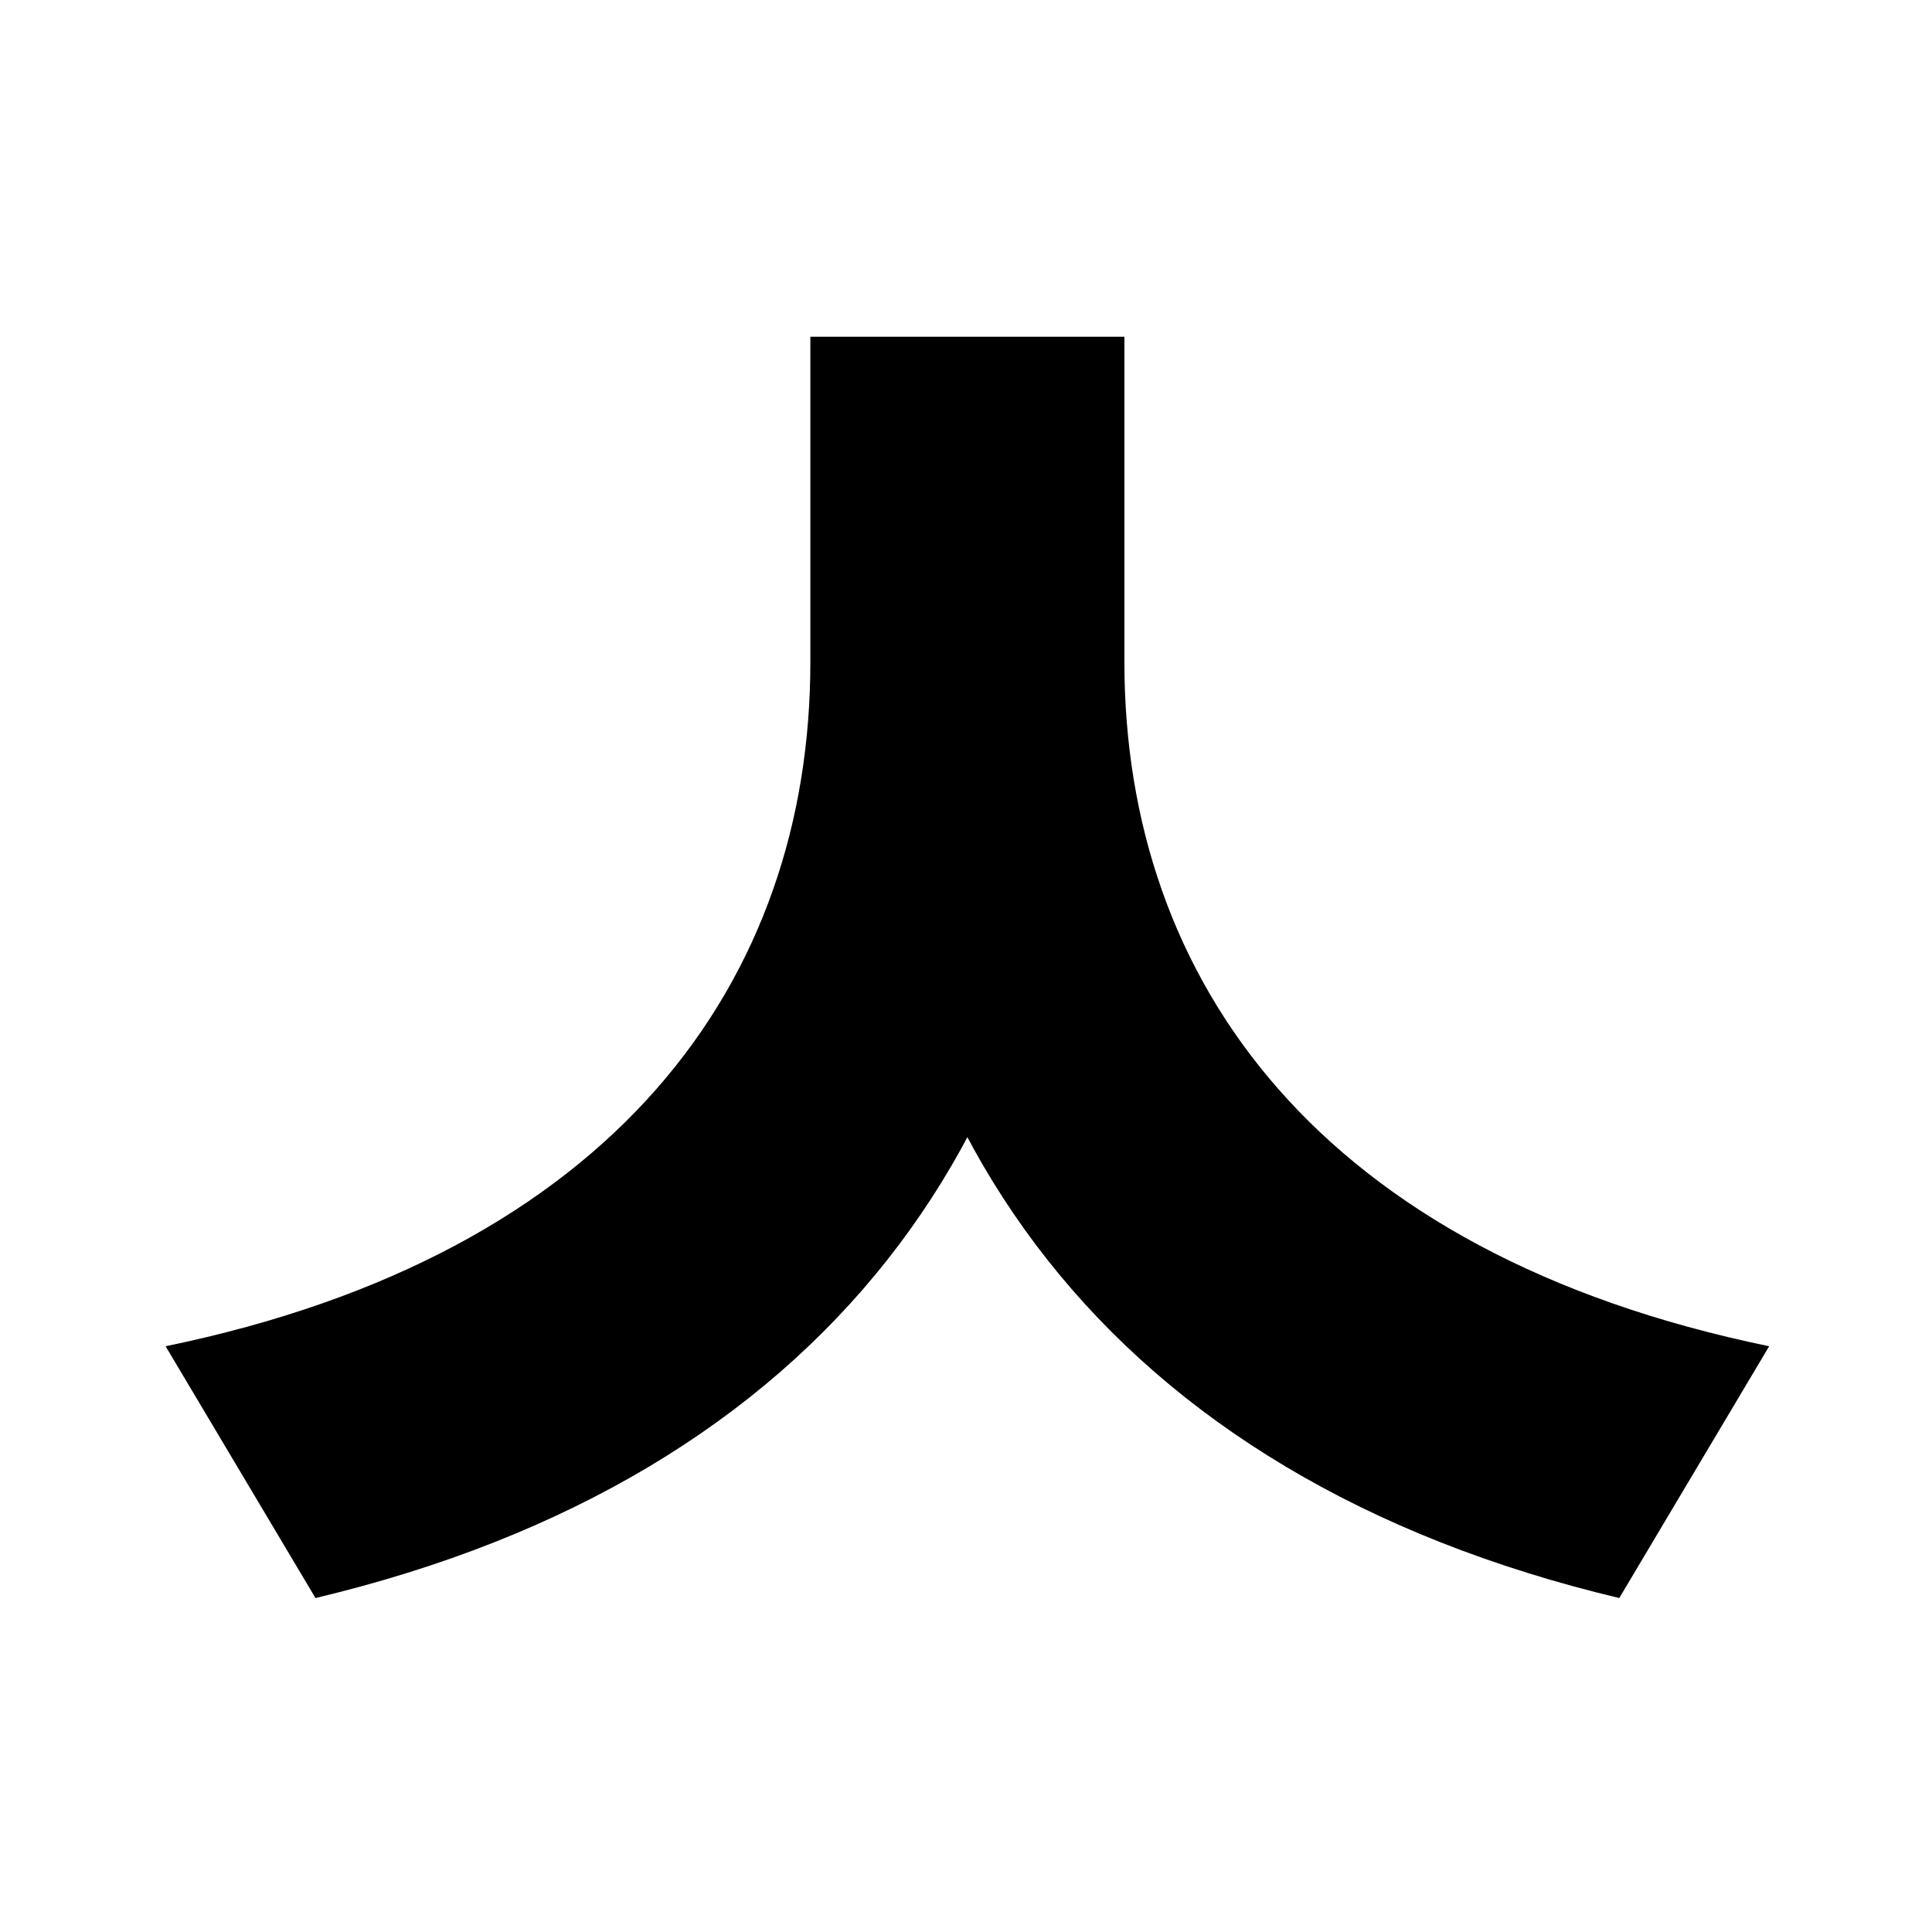
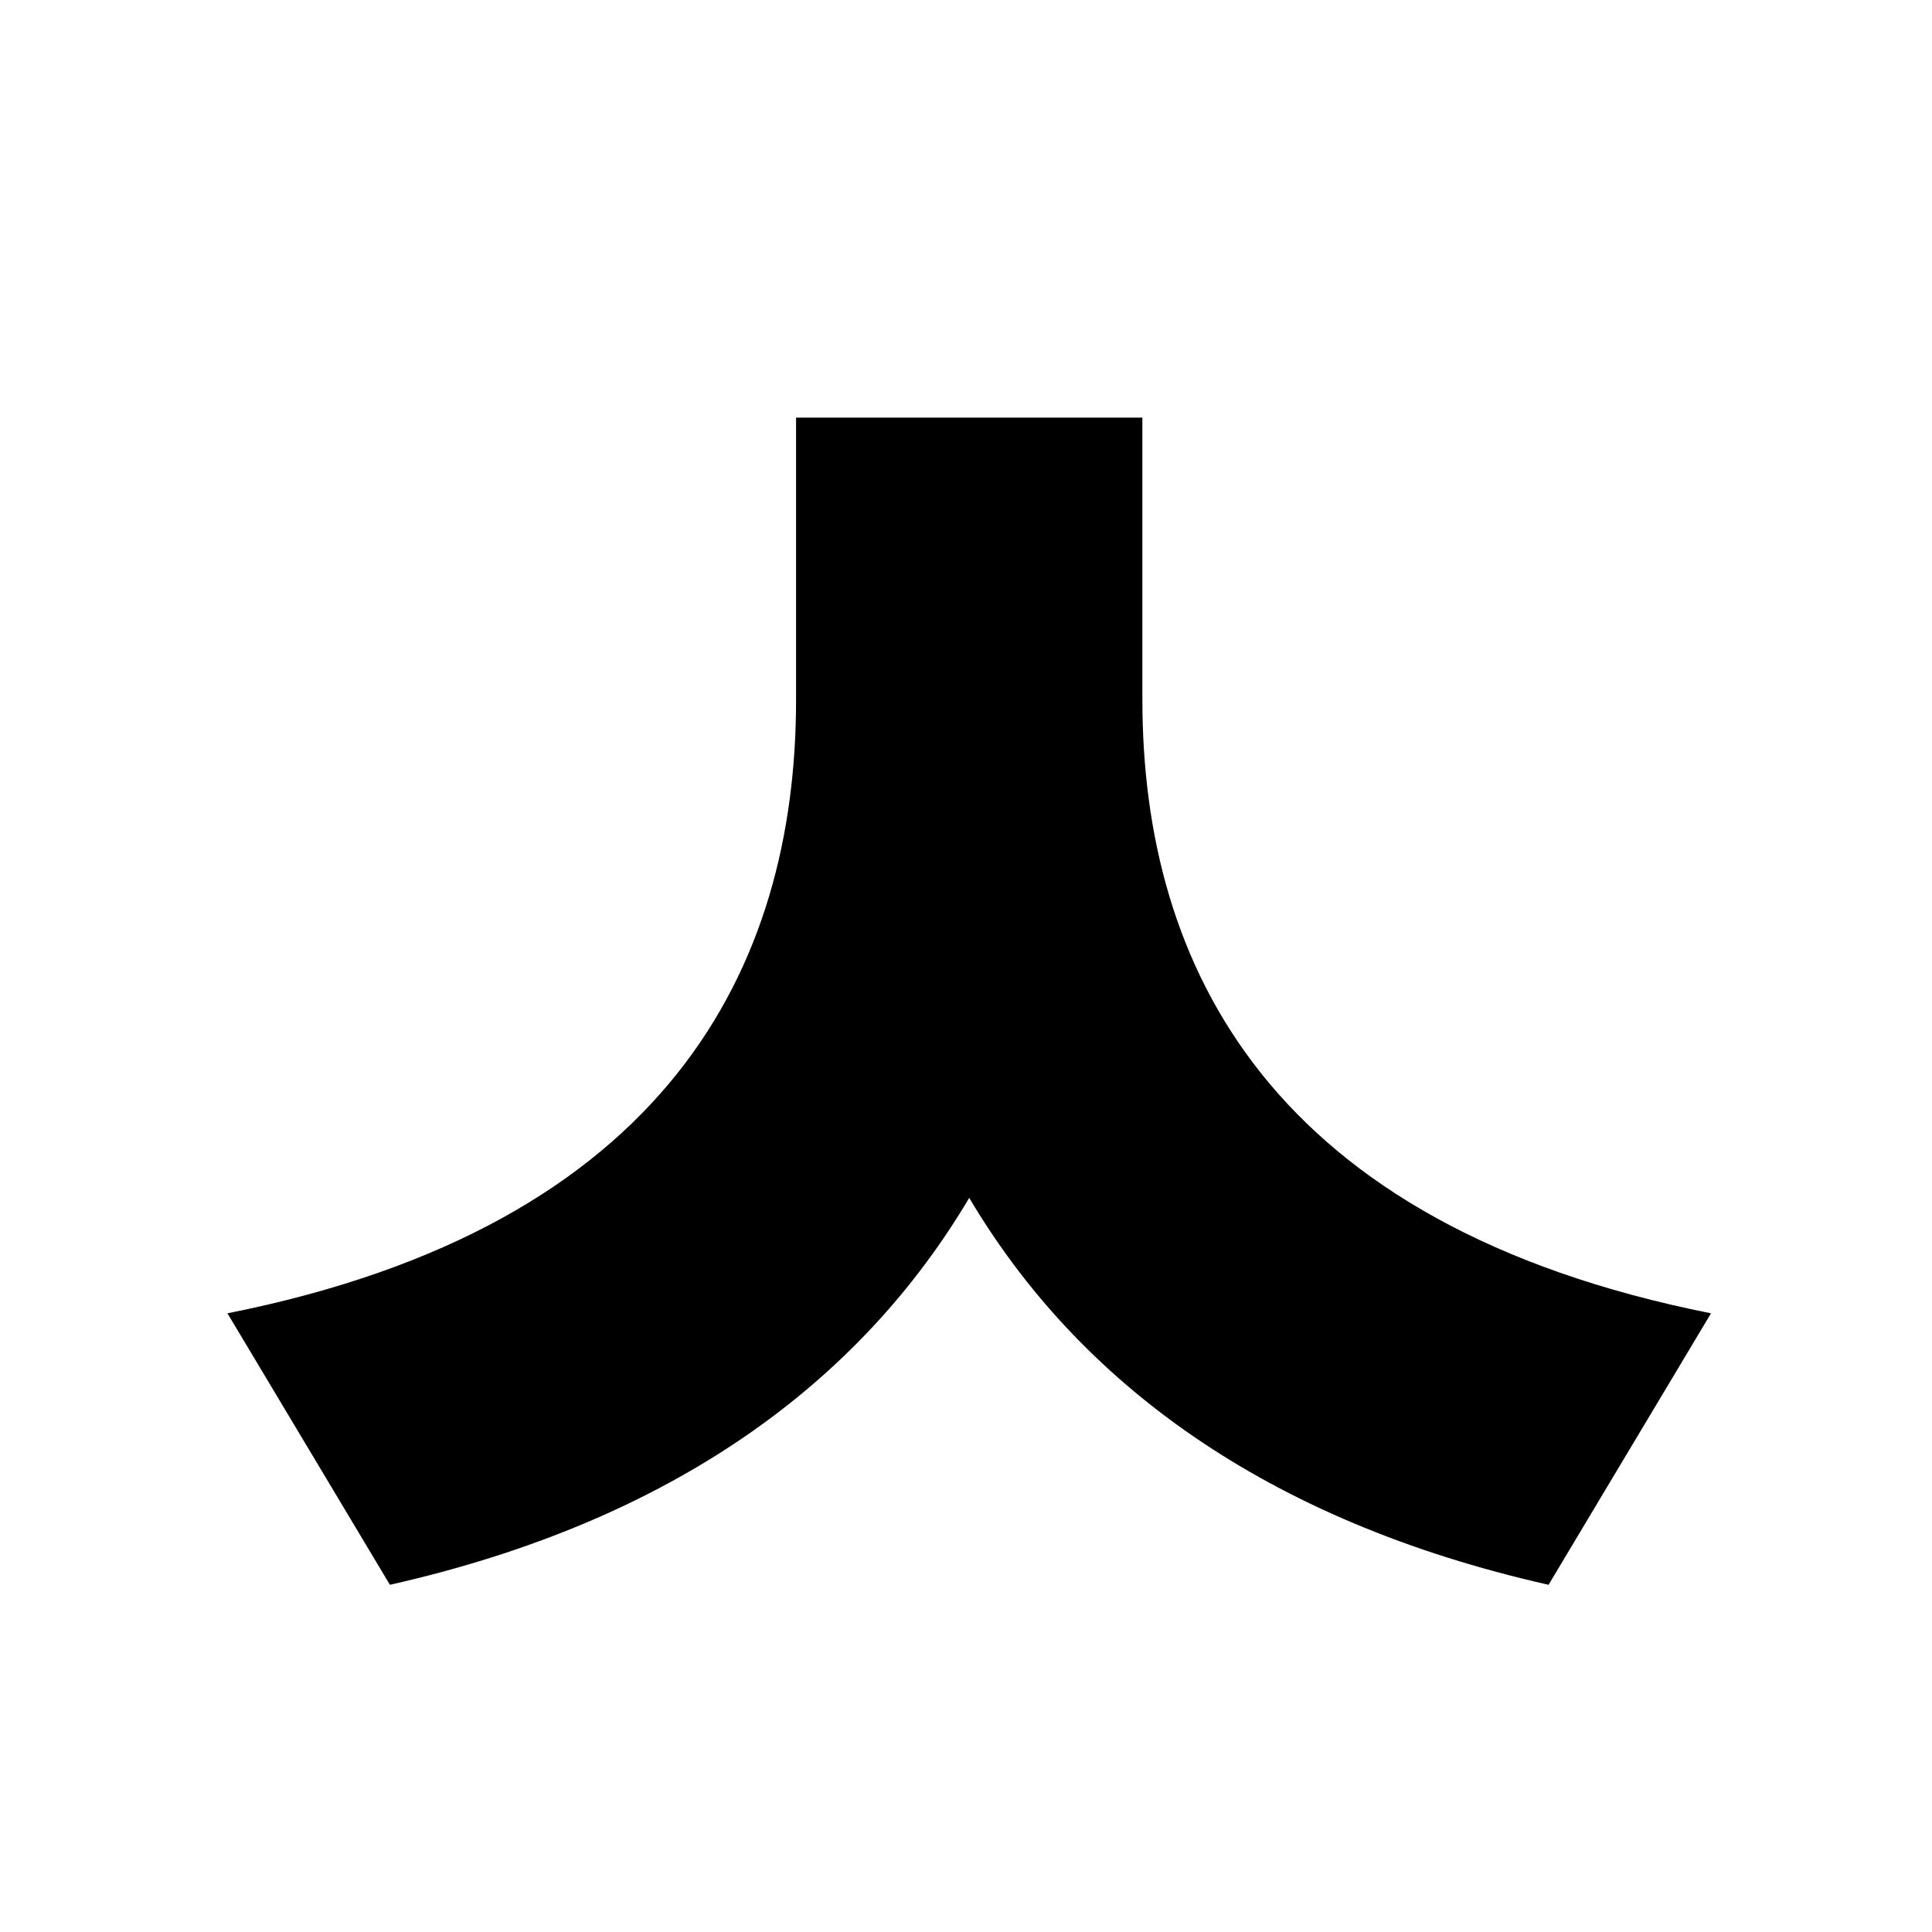
- <svg xmlns="http://www.w3.org/2000/svg" width="700" height="700" viewBox="0 0 700 700" fill="none">
-   <path d="M293.607 122H390.153V239.908C390.153 409.454 298.779 535.107 114.307 579L60 487.772C222.921 454.207 293.607 355.234 293.607 239.908V122ZM310.847 122H407.393V239.908C407.393 355.234 478.079 454.207 641 487.772L586.693 579C402.221 535.107 310.847 409.454 310.847 239.908V122Z" fill="black" />
+ <svg xmlns="http://www.w3.org/2000/svg" id="_레이어_1" data-name="레이어 1" viewBox="0 0 700 700">
+   <path d="m413.91,253.55c0,96.81,46.47,190.53,206.02,222.29l-58.86,98.36c-103.01-23.24-170.39-73.58-209.9-140.19-39.5,66.61-106.88,116.95-209.9,140.19l-58.86-98.36c159.55-31.75,206.02-125.47,206.02-222.29v-102.24h125.47v102.24Z" />
</svg>
